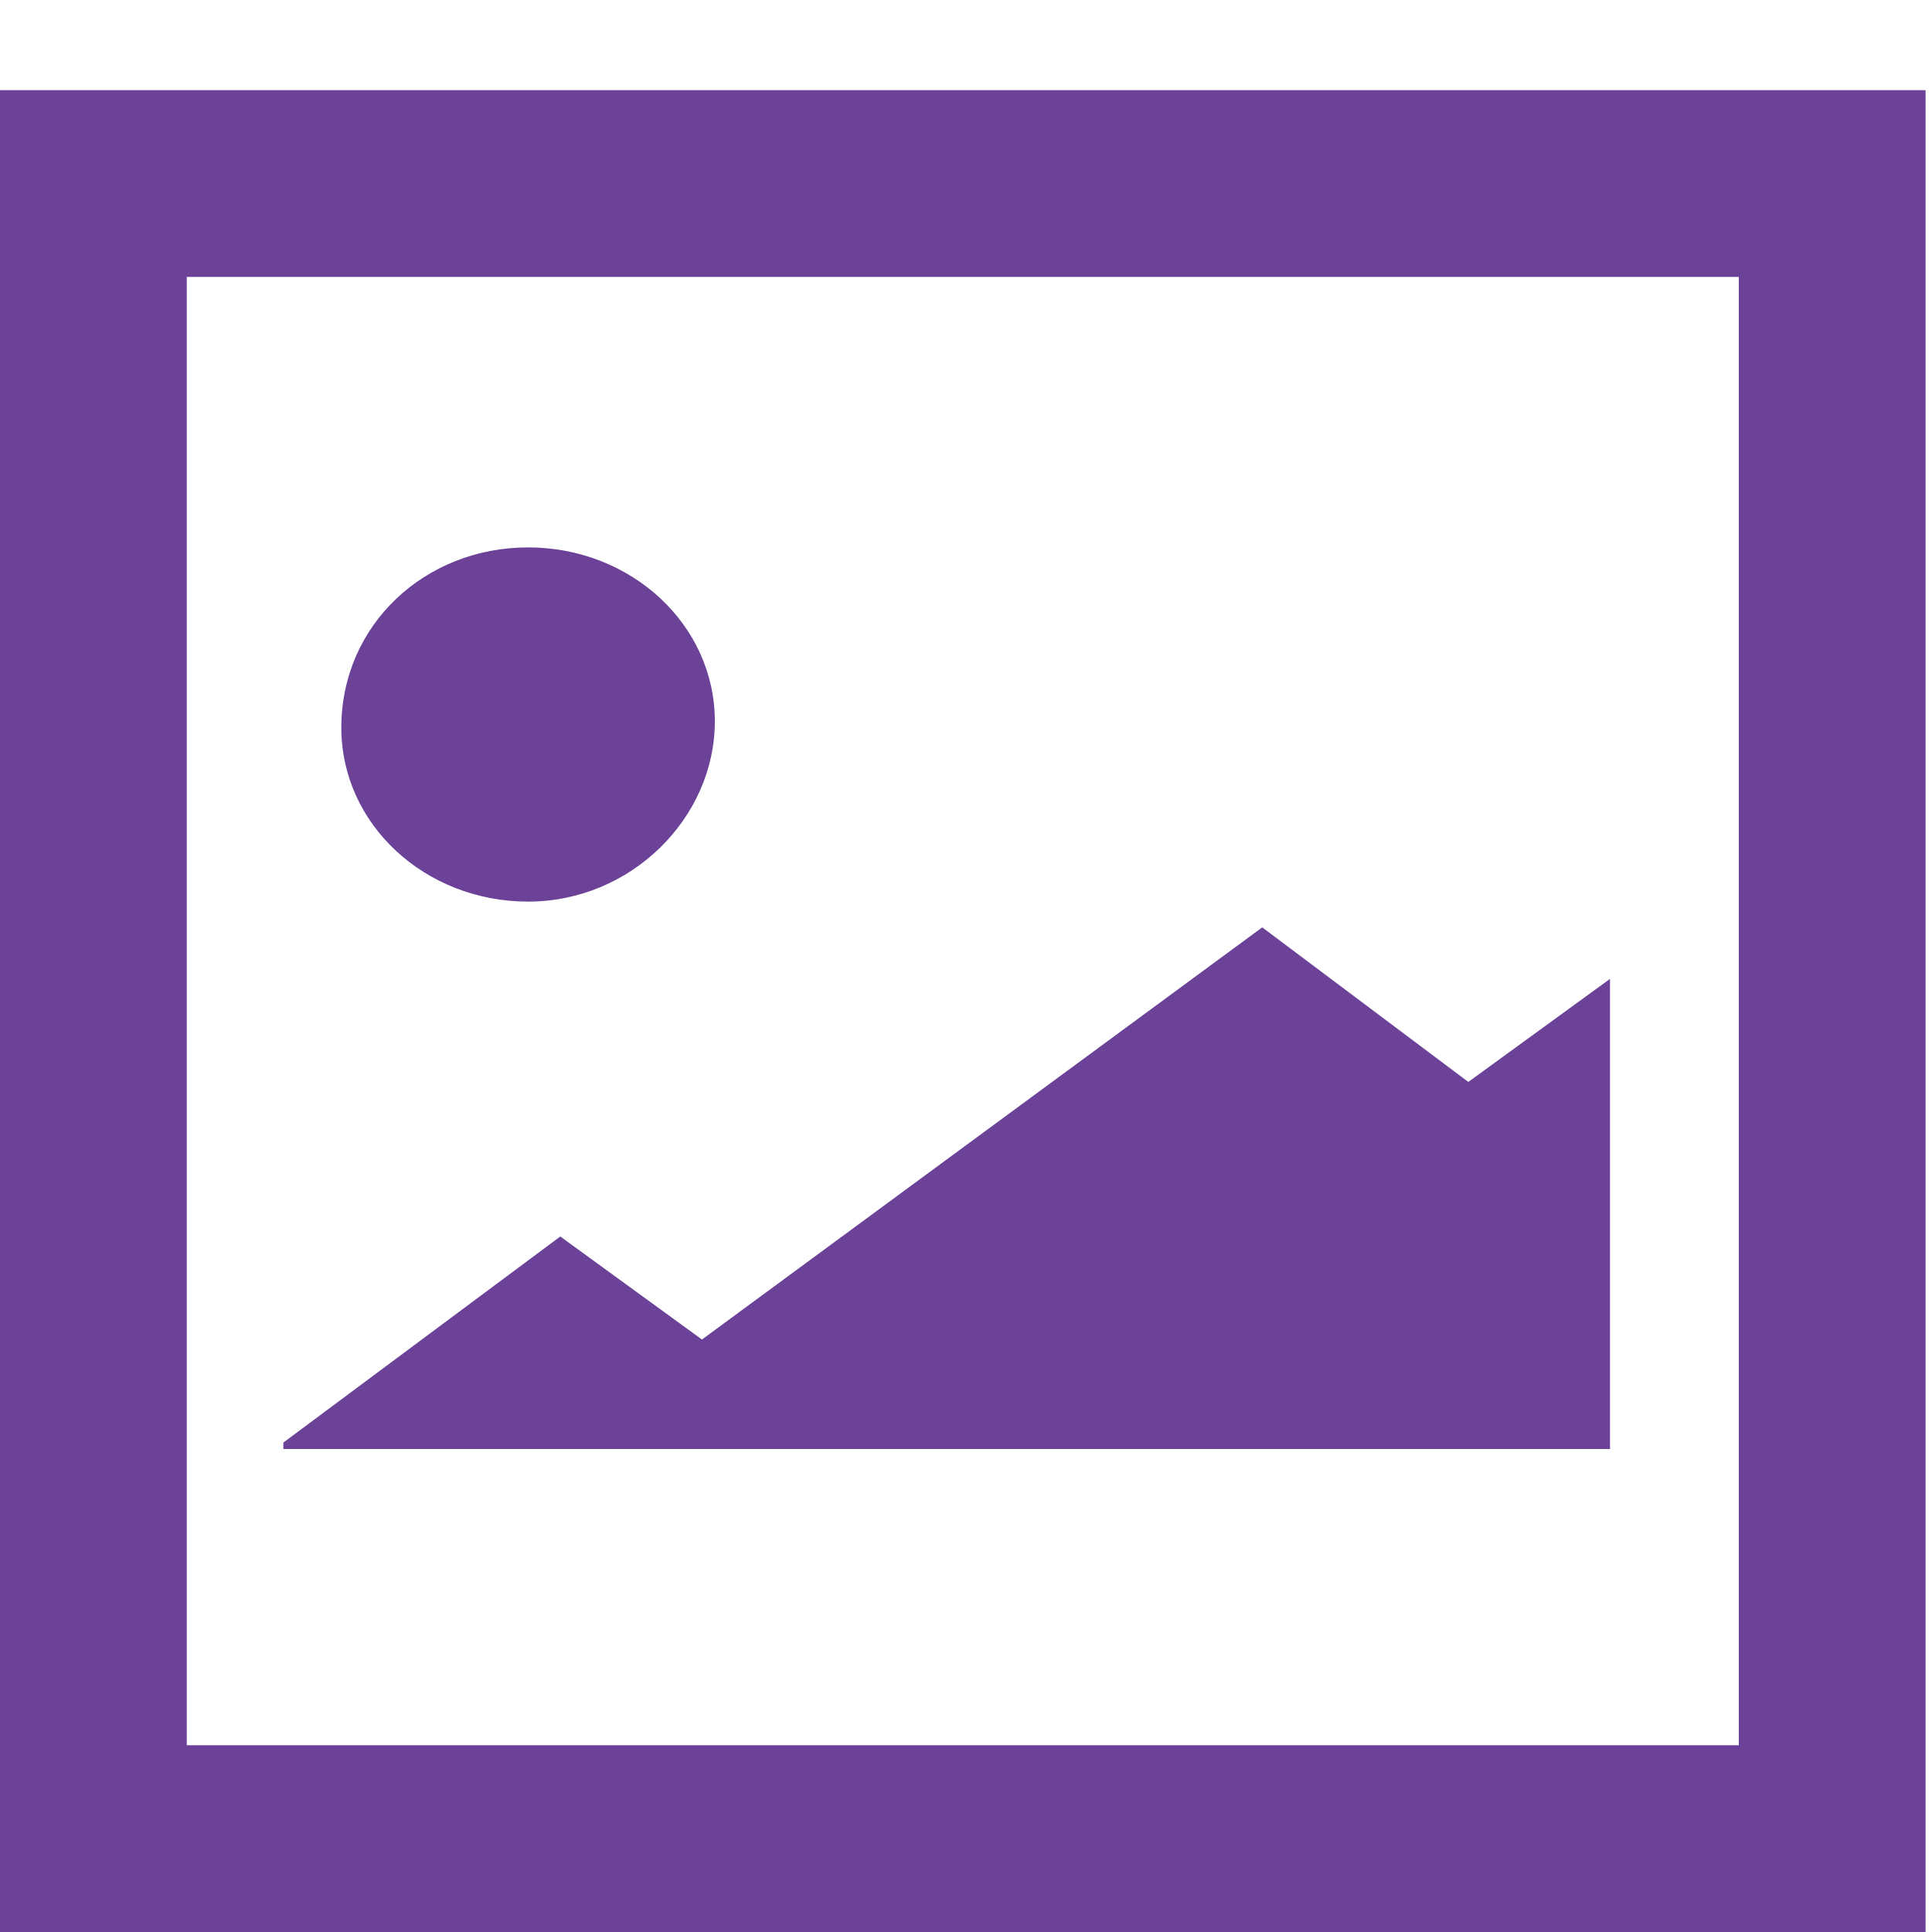
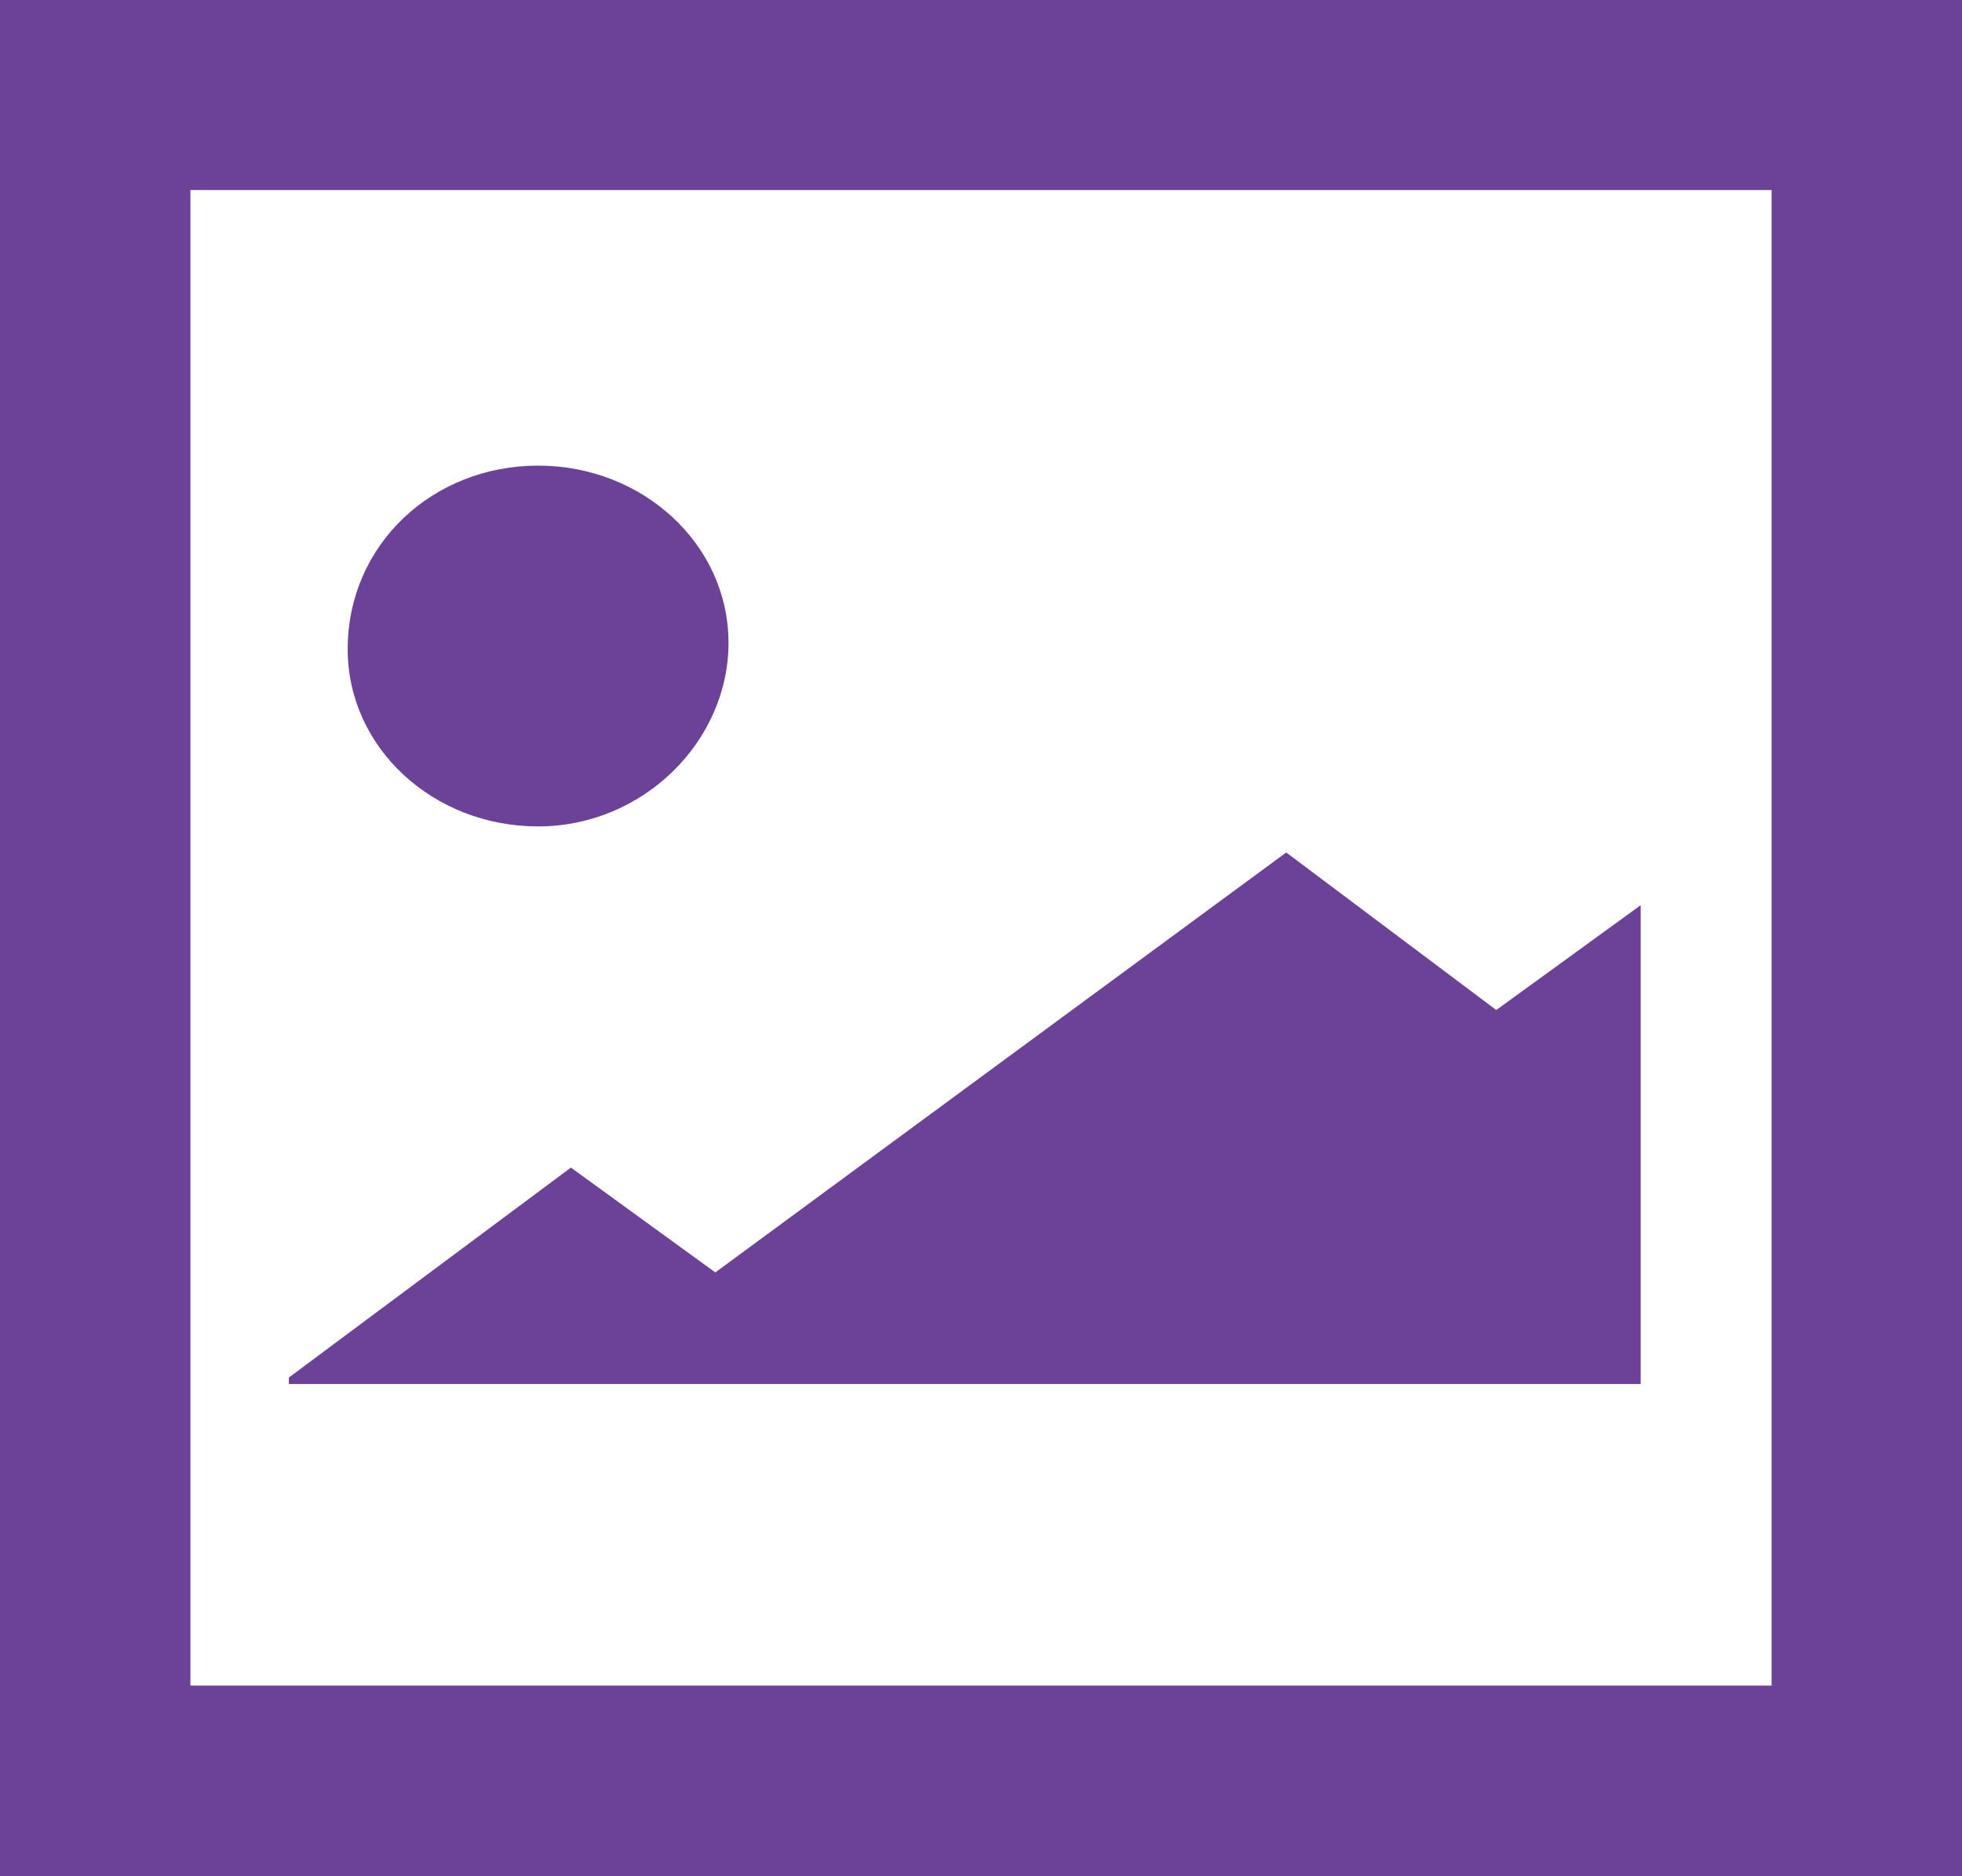
- <svg xmlns="http://www.w3.org/2000/svg" version="1.1" id="Layer_1" x="0px" y="0px" viewBox="0 0 30 30" enable-background="new 0 0 30 30" xml:space="preserve">
-   <path opacity="0.898" fill="#5B2D8D" enable-background="new    " d="M29.9,30H0V1.4h29.9V30 M2.9,27.1H27V4.3H2.9 M8.2,8.5  c1.6,0,2.9,1.2,2.9,2.7S9.8,14,8.2,14c-1.6,0-2.9-1.2-2.9-2.7C5.3,9.7,6.6,8.5,8.2,8.5z M4.4,22.4l4.3-3.2l2.2,1.6l8.7-6.4l3.2,2.4  l2.2-1.6v7.3H4.4z" />
+ <svg xmlns="http://www.w3.org/2000/svg" version="1.1" id="Layer_1" x="0px" y="0px" viewBox="0 118.6 610 583.4" enable-background="new 0 118.6 610 583.4" xml:space="preserve">
+   <path opacity="0.898" fill="#5B2D8D" enable-background="new    " d="M610,702H0V118.6h610V702 M59.2,642.8h491.6V177.7H59.2   M167.3,263.4c32.6,0,59.2,24.5,59.2,55.1s-26.5,57.1-59.2,57.1s-59.2-24.5-59.2-55.1C108.1,287.9,134.6,263.4,167.3,263.4z   M89.8,547l87.7-65.3l44.9,32.6l177.5-130.6l65.3,49l44.9-32.6V549H89.8V547z" />
</svg>
